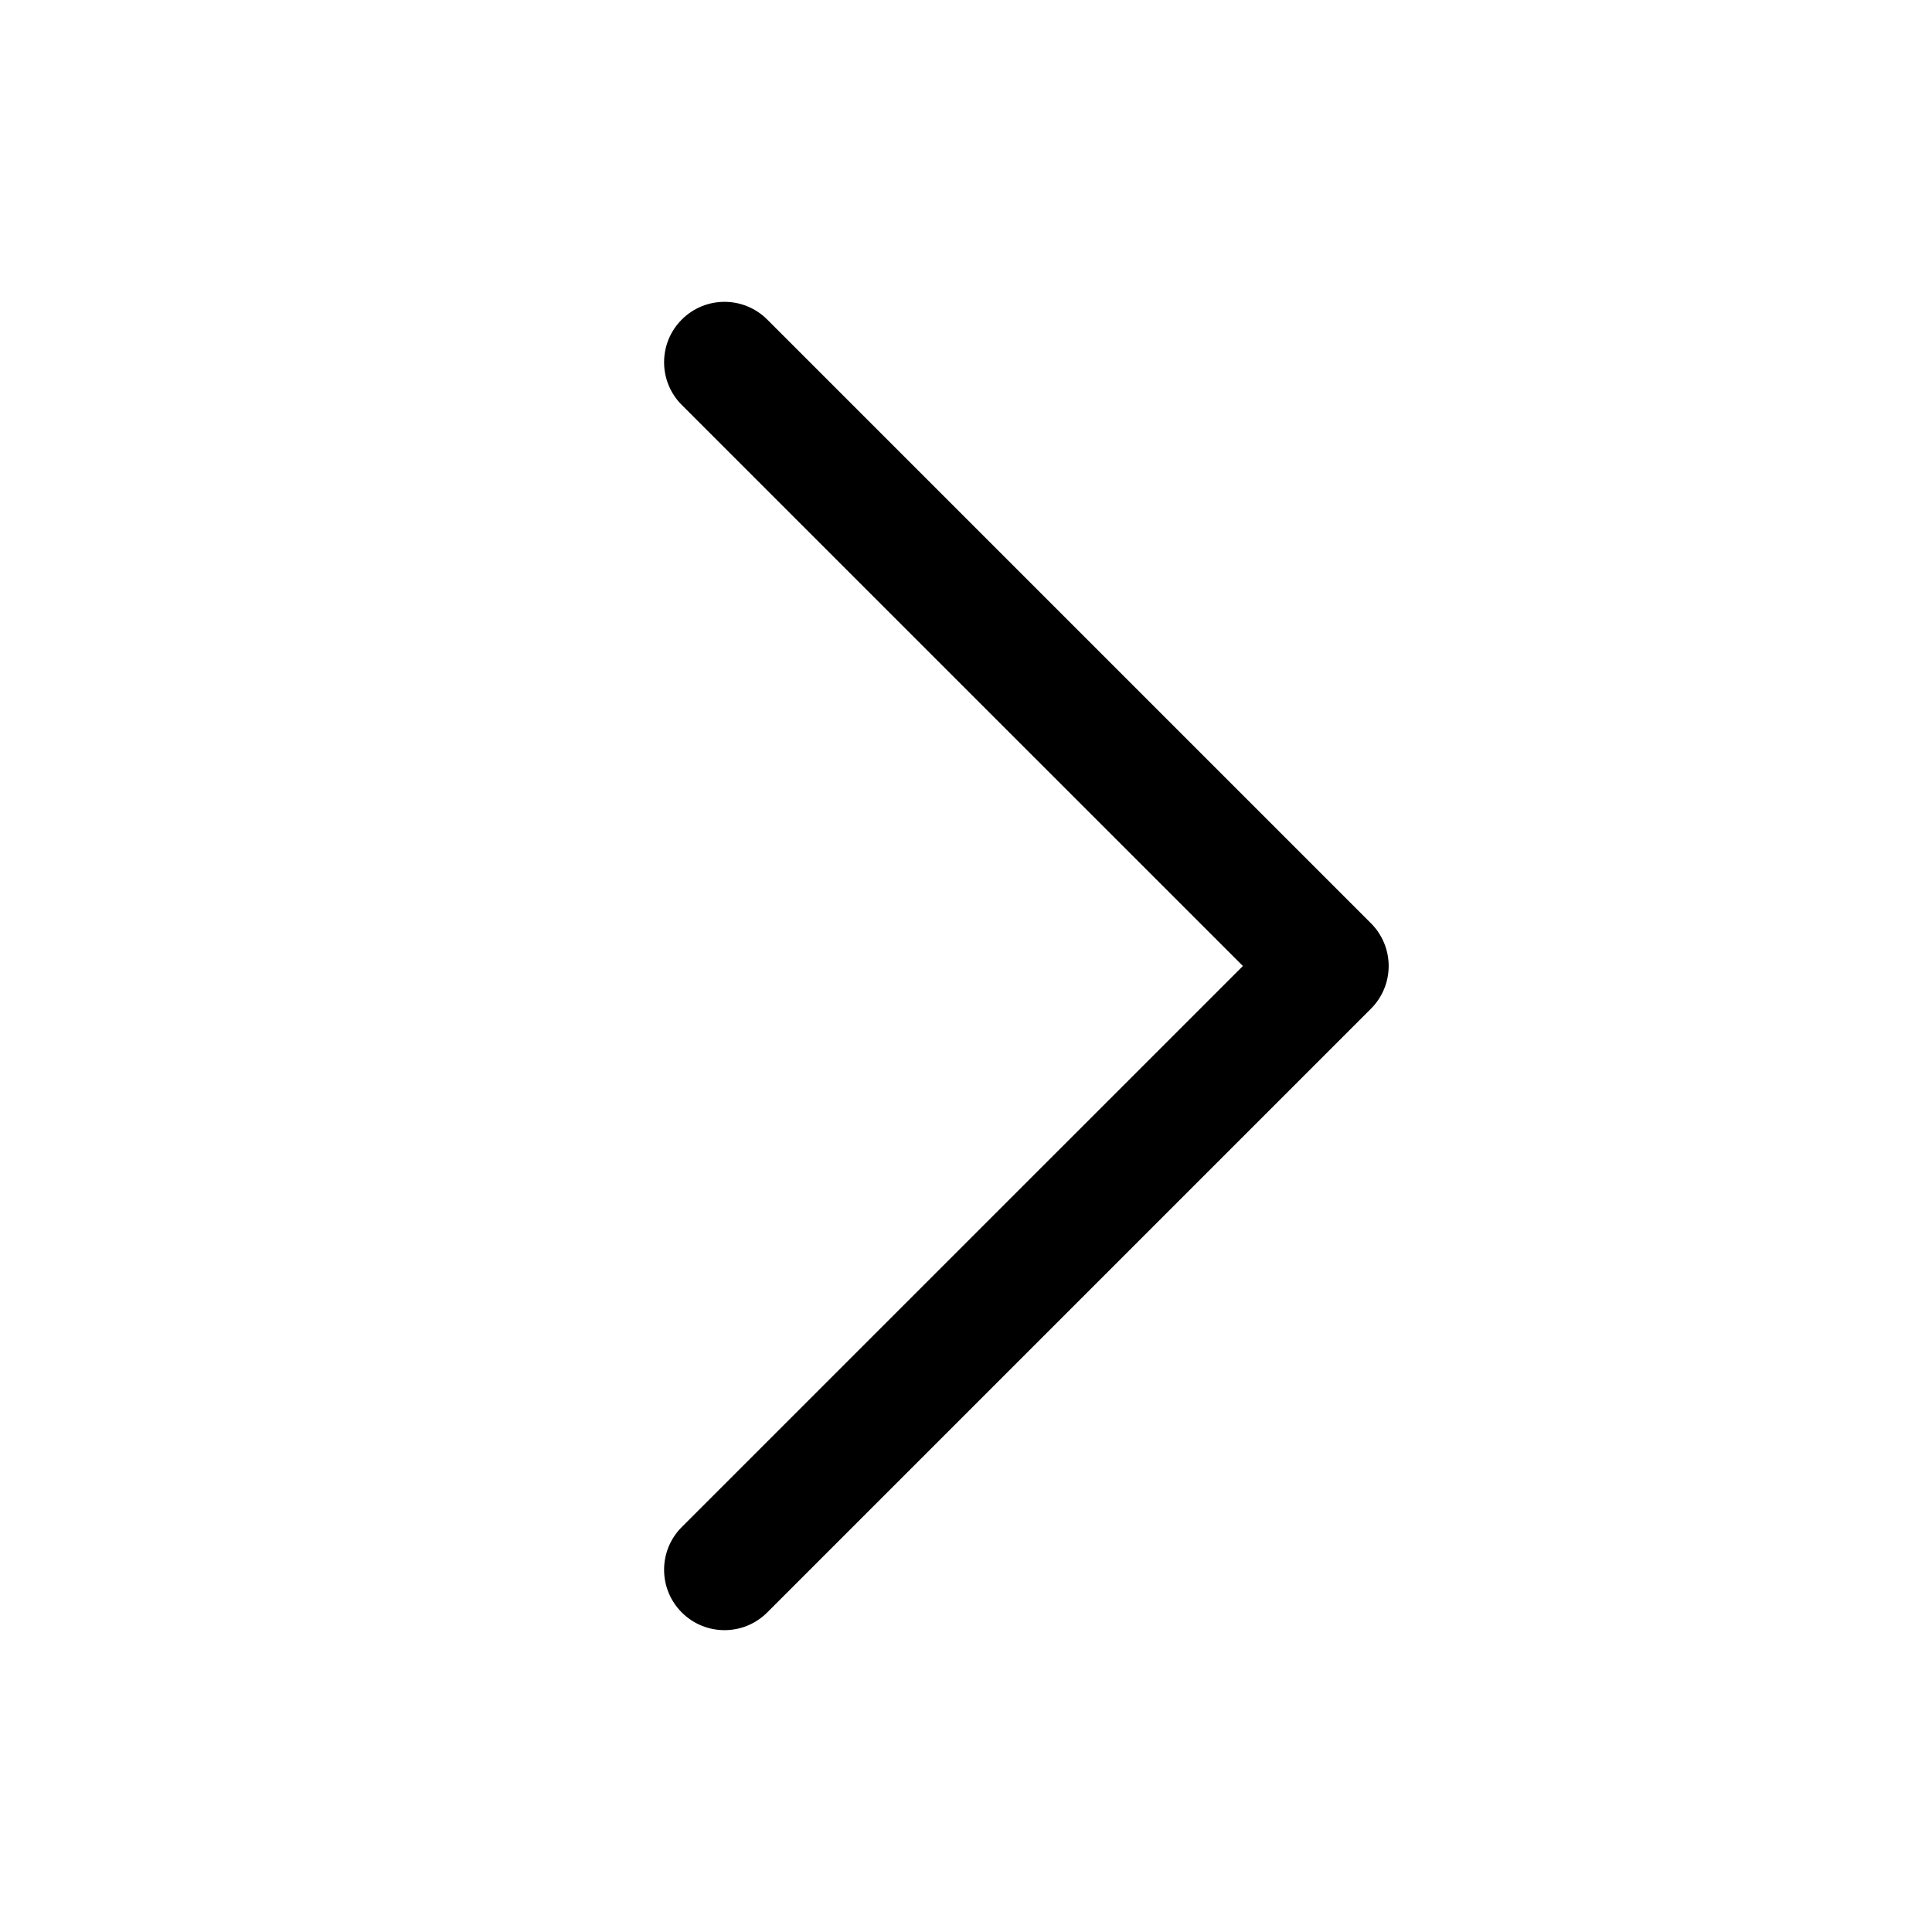
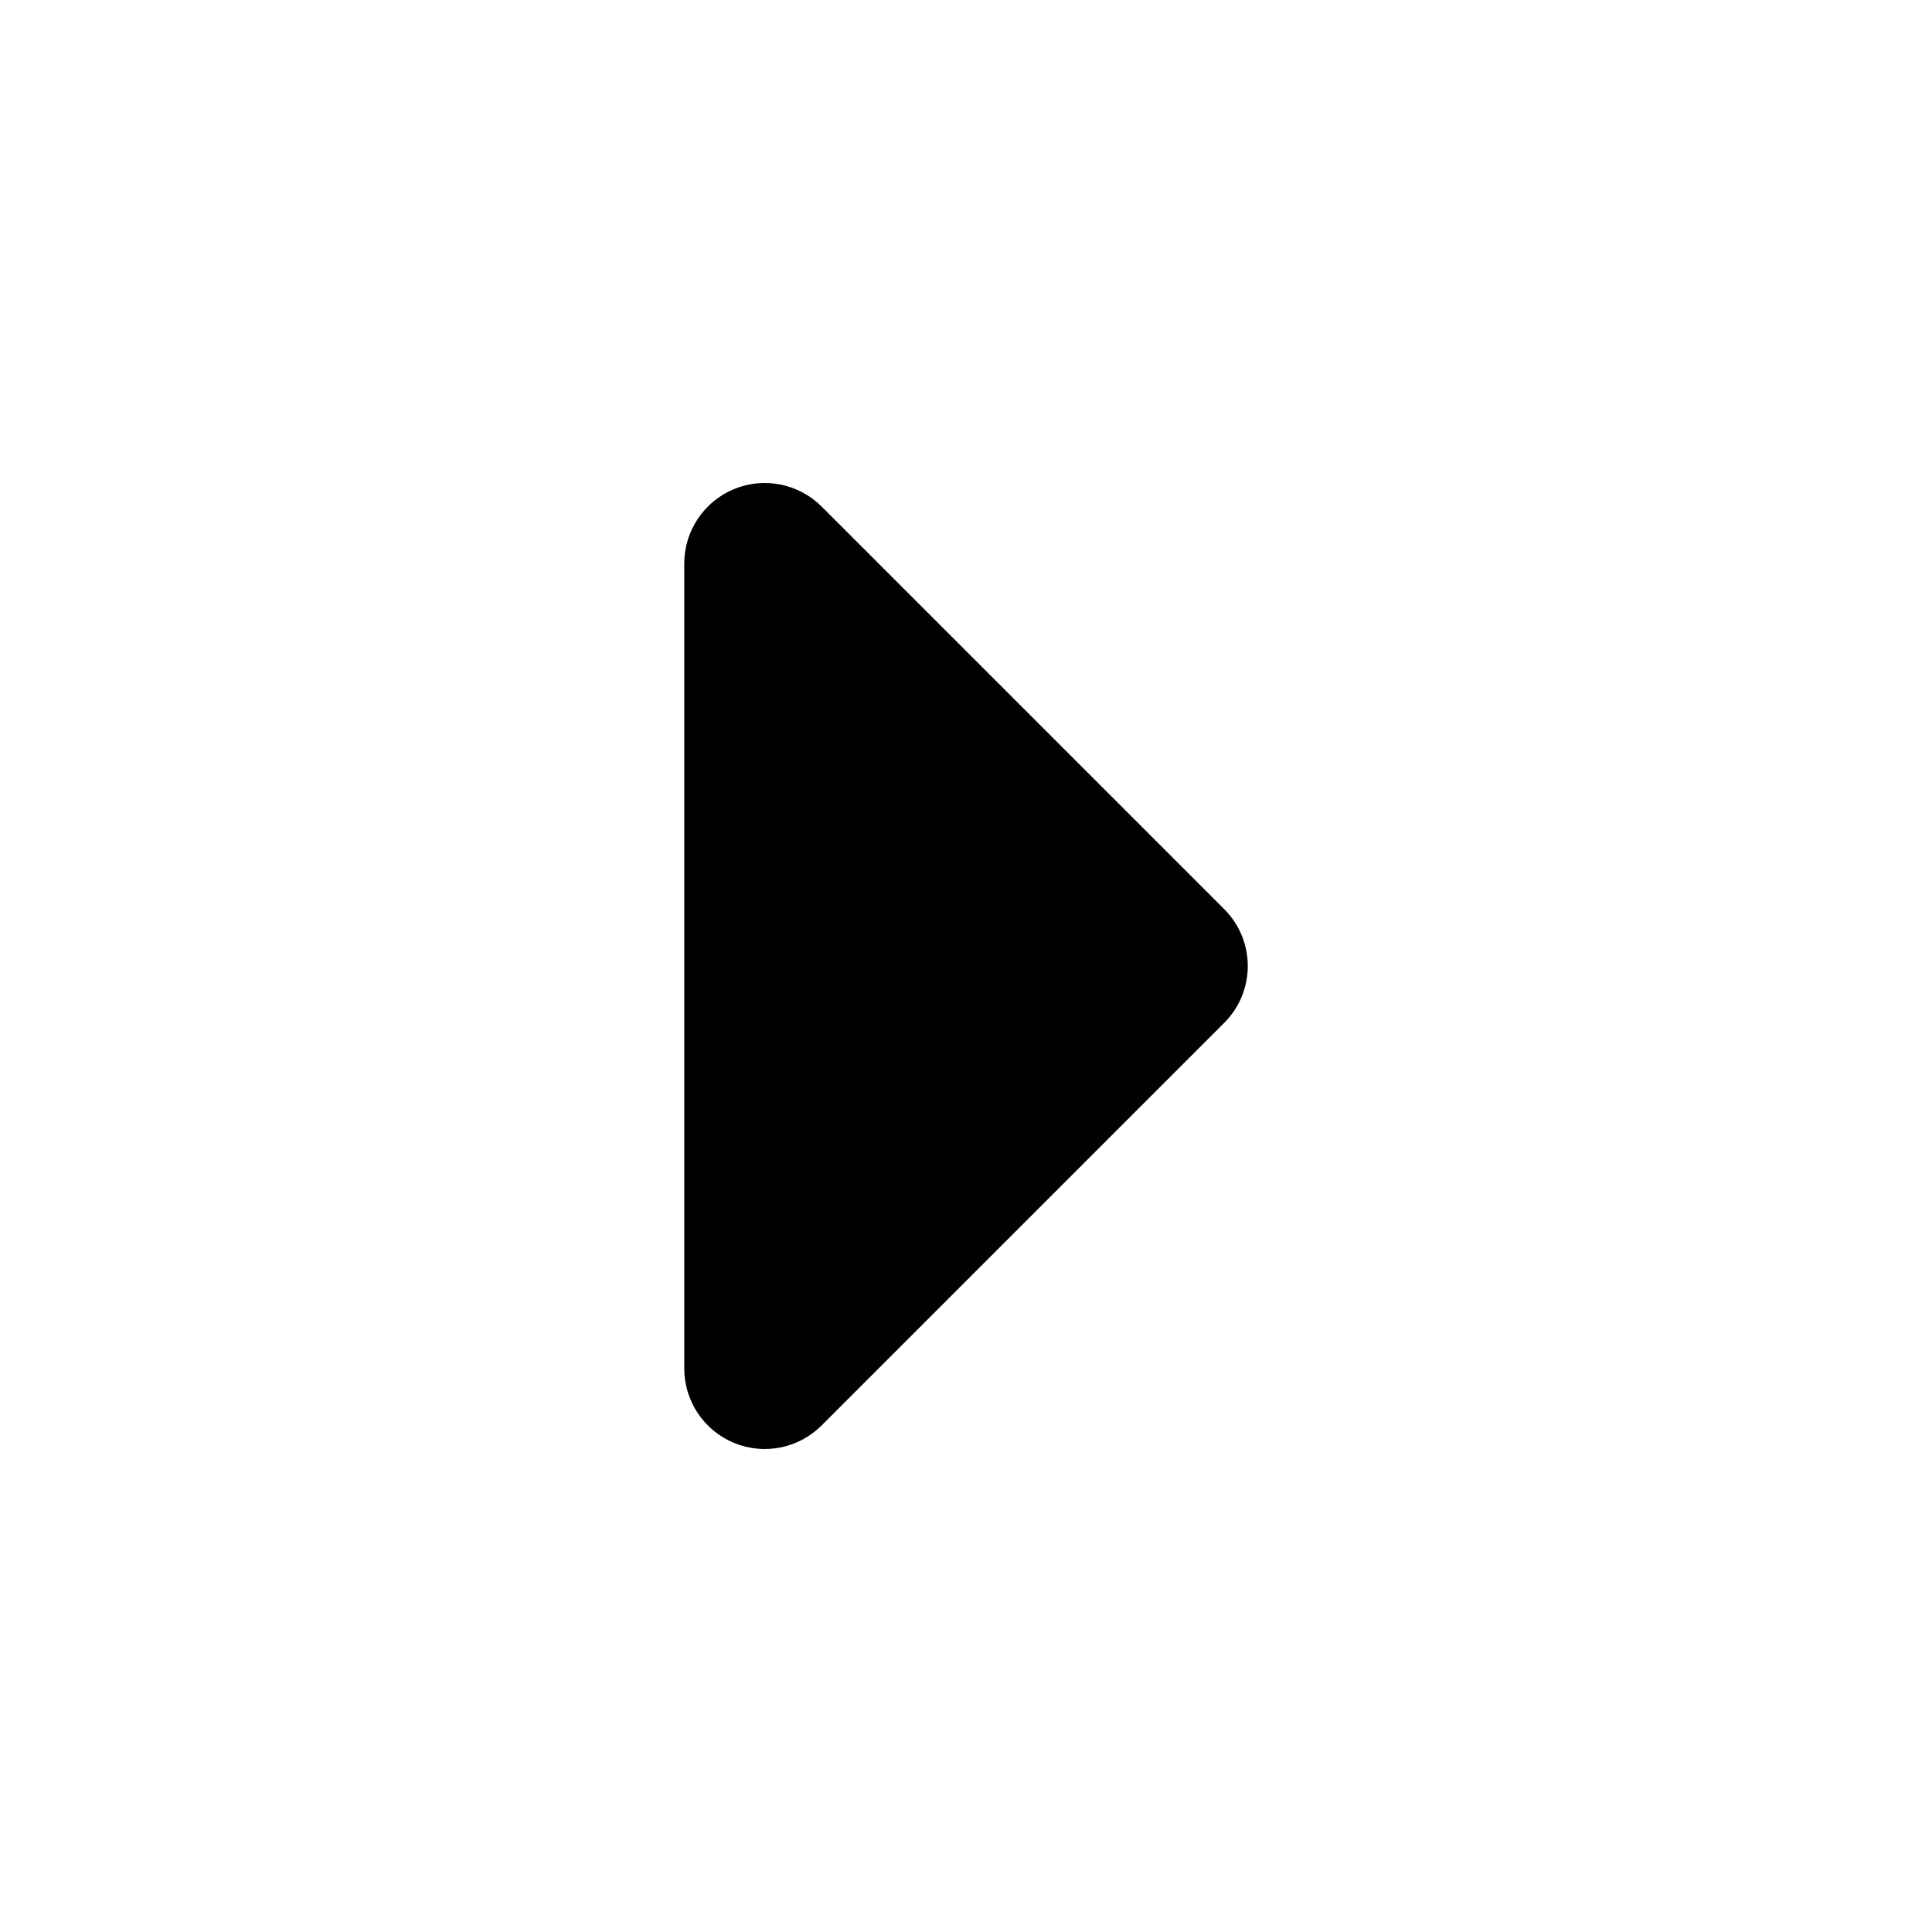
- <svg xmlns="http://www.w3.org/2000/svg" width="32" height="32" fill="#000000" viewBox="0 0 256 256">
-   <path d="M181.66,133.66l-80,80a8,8,0,0,1-11.32-11.32L164.69,128,90.34,53.66a8,8,0,0,1,11.32-11.32l80,80A8,8,0,0,1,181.66,133.66Z" />
+ <svg xmlns="http://www.w3.org/2000/svg" width="800px" height="800px" viewBox="0 0 24 24" fill="none">
+   <path fill-rule="evenodd" clip-rule="evenodd" d="M8.5 17C8.5 17.404 8.744 17.769 9.117 17.924C9.491 18.079 9.921 17.993 10.207 17.707L15.207 12.707C15.598 12.317 15.598 11.683 15.207 11.293L10.207 6.293C9.921 6.007 9.491 5.921 9.117 6.076C8.744 6.231 8.5 6.596 8.5 7V17Z" fill="#000000" />
</svg>
